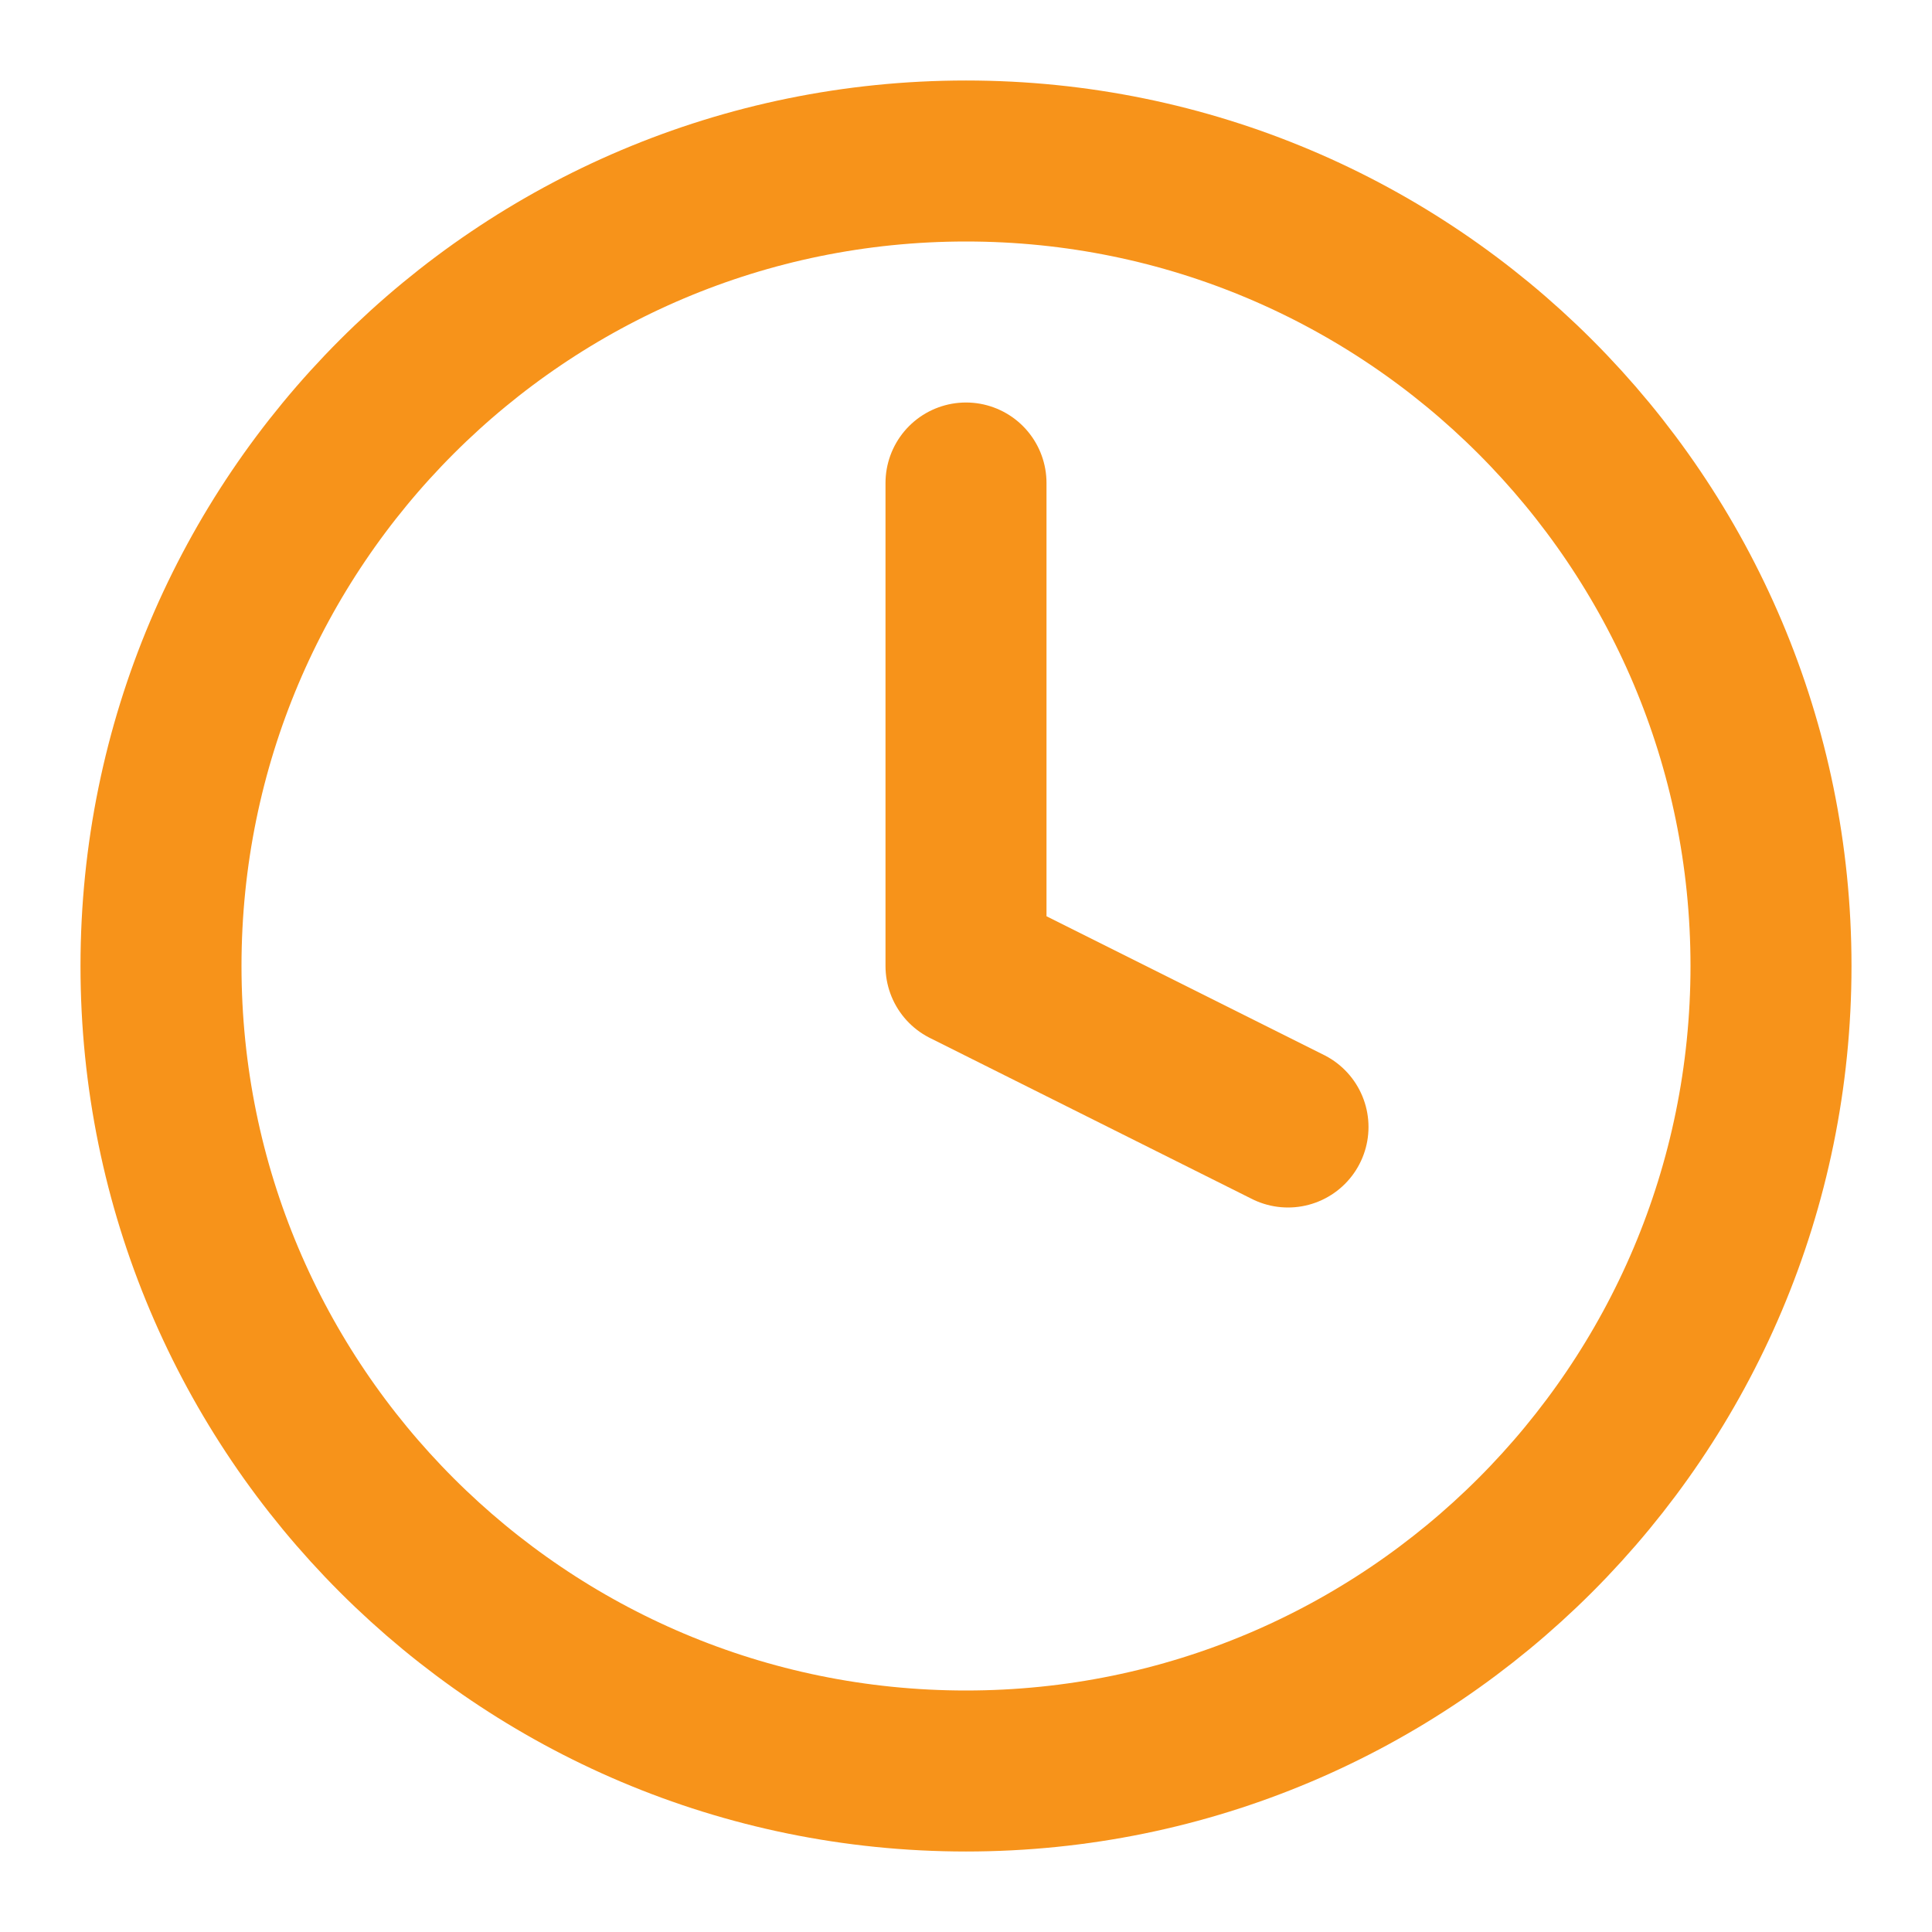
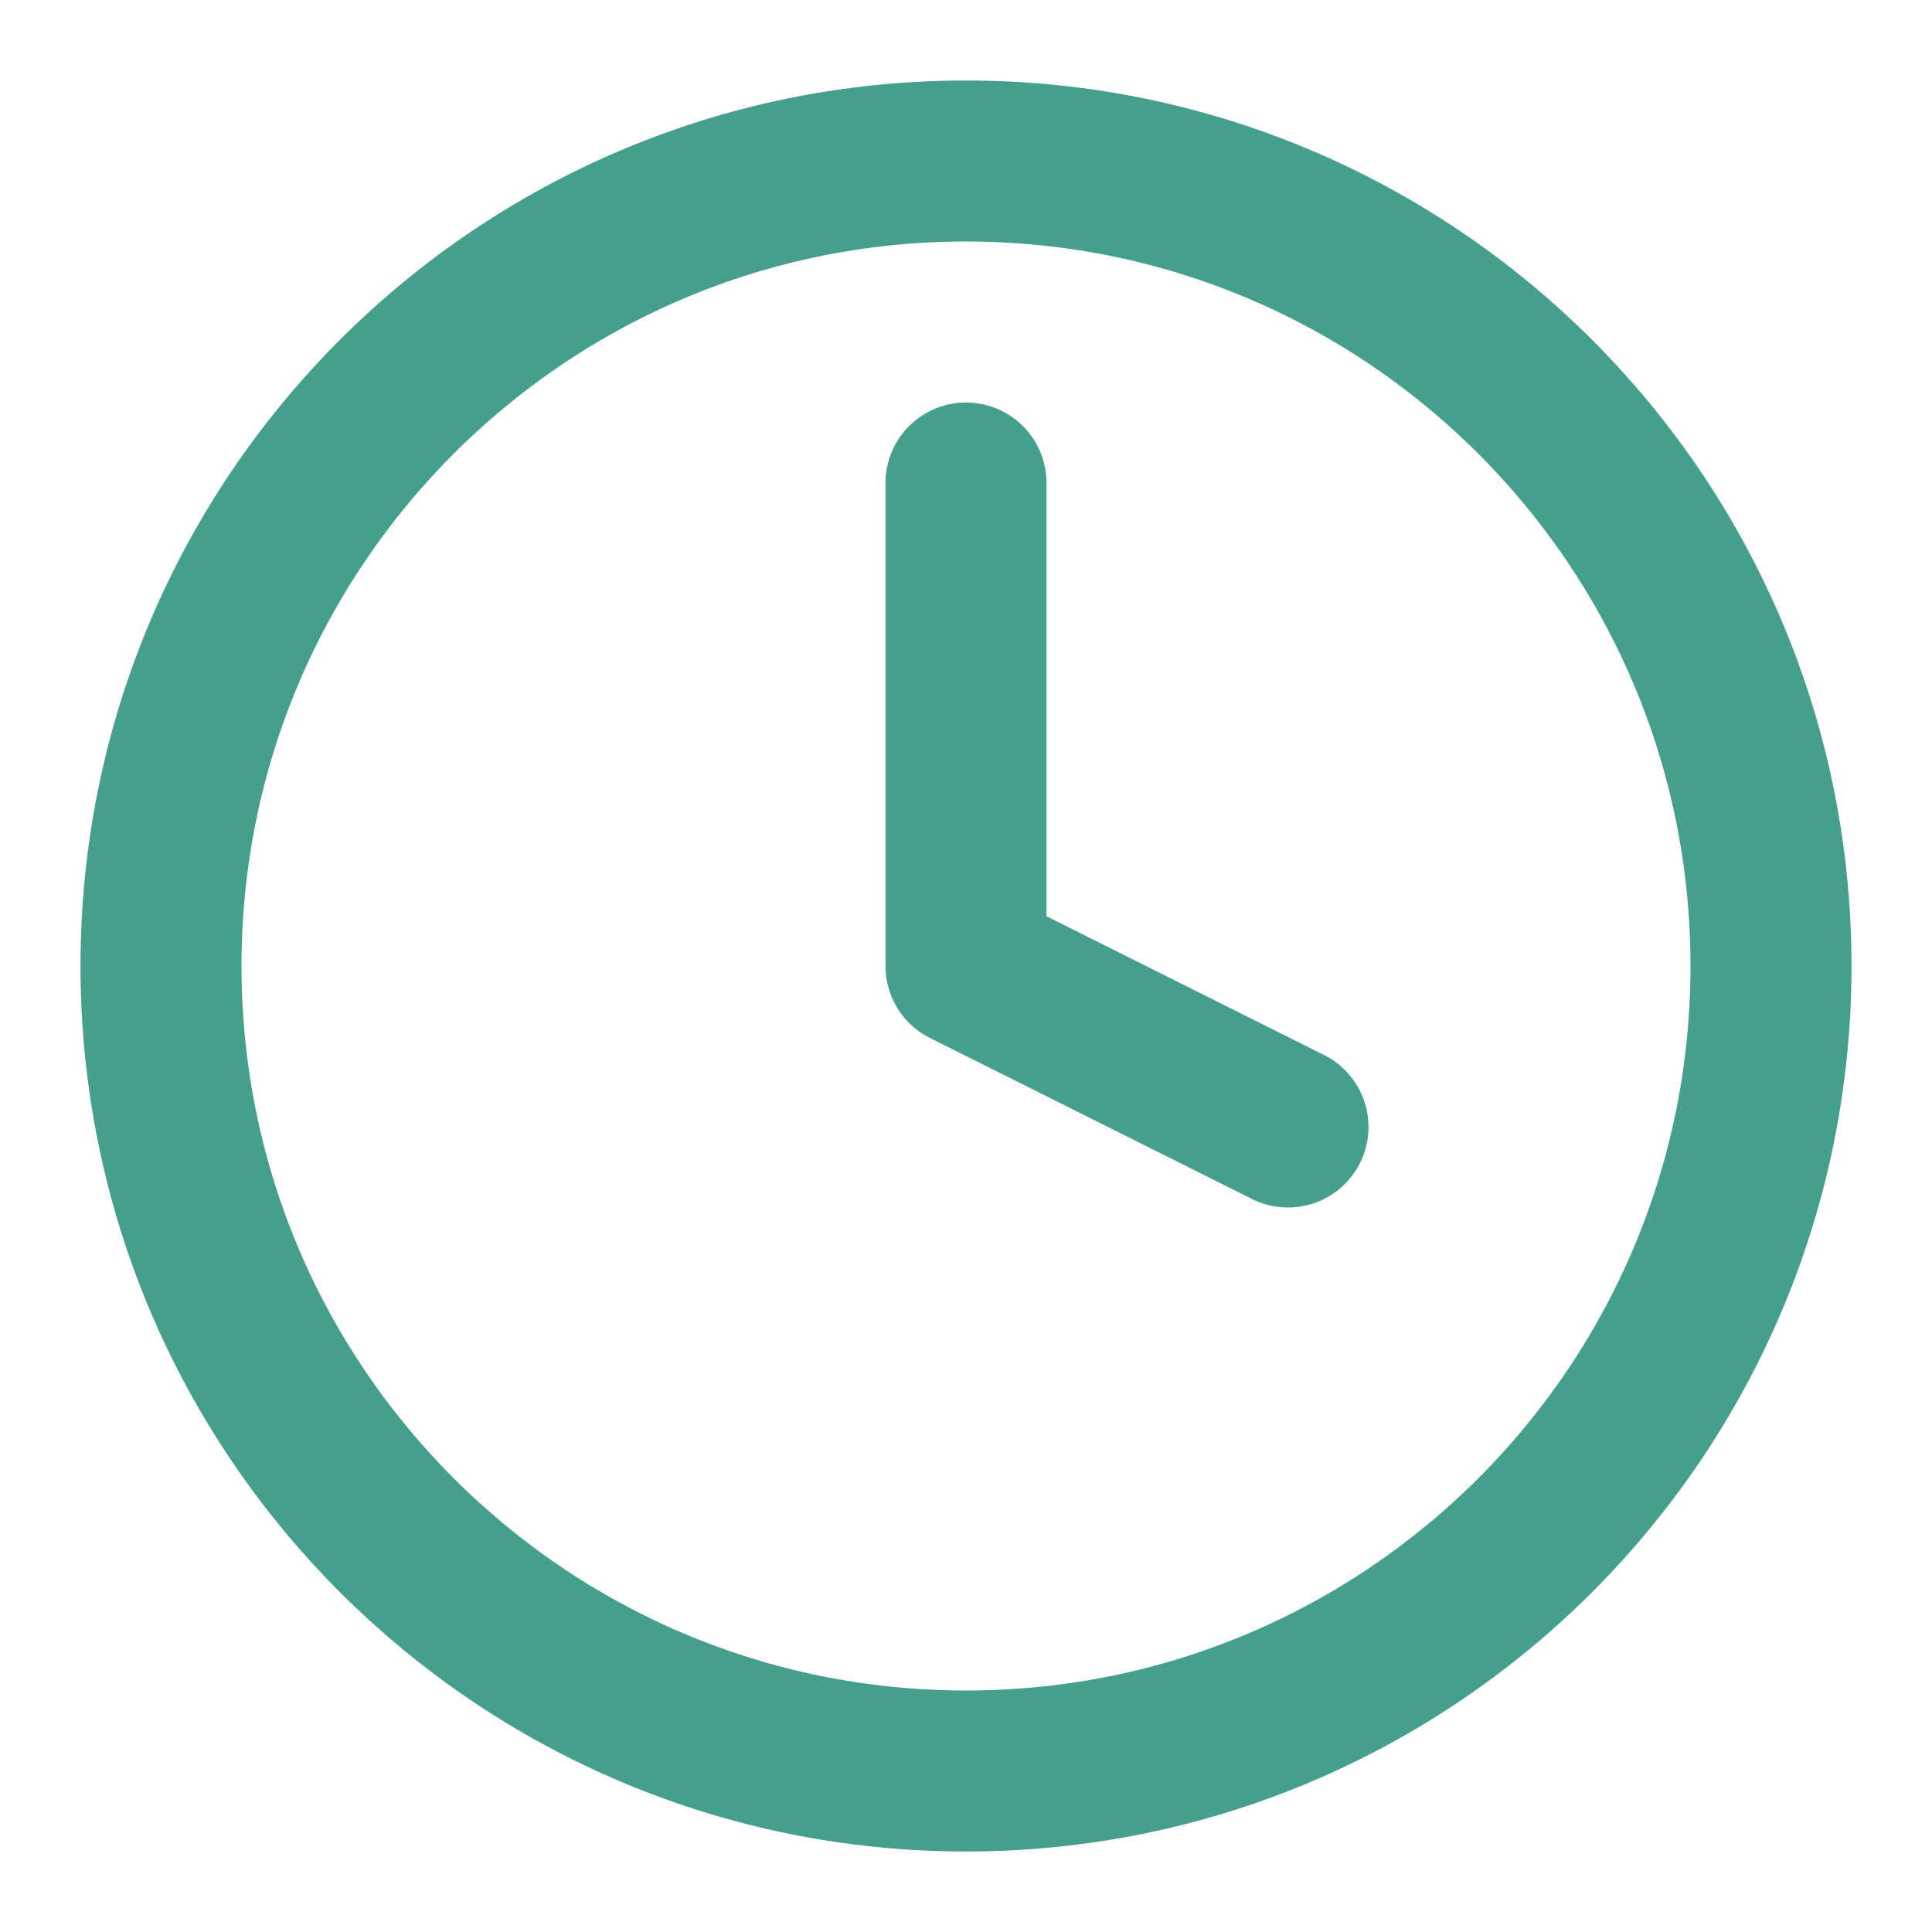
- <svg xmlns="http://www.w3.org/2000/svg" width="24" height="24" viewBox="0 0 24 24" fill="none">
-   <path d="M12 22C17.523 22 22 17.523 22 12C22 6.477 17.523 2 12 2C6.477 2 2 6.477 2 12C2 17.523 6.477 22 12 22Z" stroke="#F7931A" stroke-width="2" stroke-linecap="round" stroke-linejoin="round" />
-   <path d="M12 6V12L16 14" stroke="#F7931A" stroke-width="2" stroke-linecap="round" stroke-linejoin="round" />
+ <svg xmlns="http://www.w3.org/2000/svg" width="24" height="24" fill="none" style="">
+   <rect id="backgroundrect" width="100%" height="100%" x="0" y="0" fill="none" stroke="none" />
+   <g class="currentLayer" style="">
+     <path d="M12 22C17.523 22 22 17.523 22 12C22 6.477 17.523 2 12 2C6.477 2 2 6.477 2 12C2 17.523 6.477 22 12 22Z" stroke="#44a08d" stroke-width="2" stroke-linecap="round" stroke-linejoin="round" id="svg_1" class="selected" stroke-opacity="1" />
+     <path d="M12 6V12L16 14" stroke="#44a08d" stroke-width="2" stroke-linecap="round" stroke-linejoin="round" id="svg_2" class="" stroke-opacity="1" />
+   </g>
</svg>
